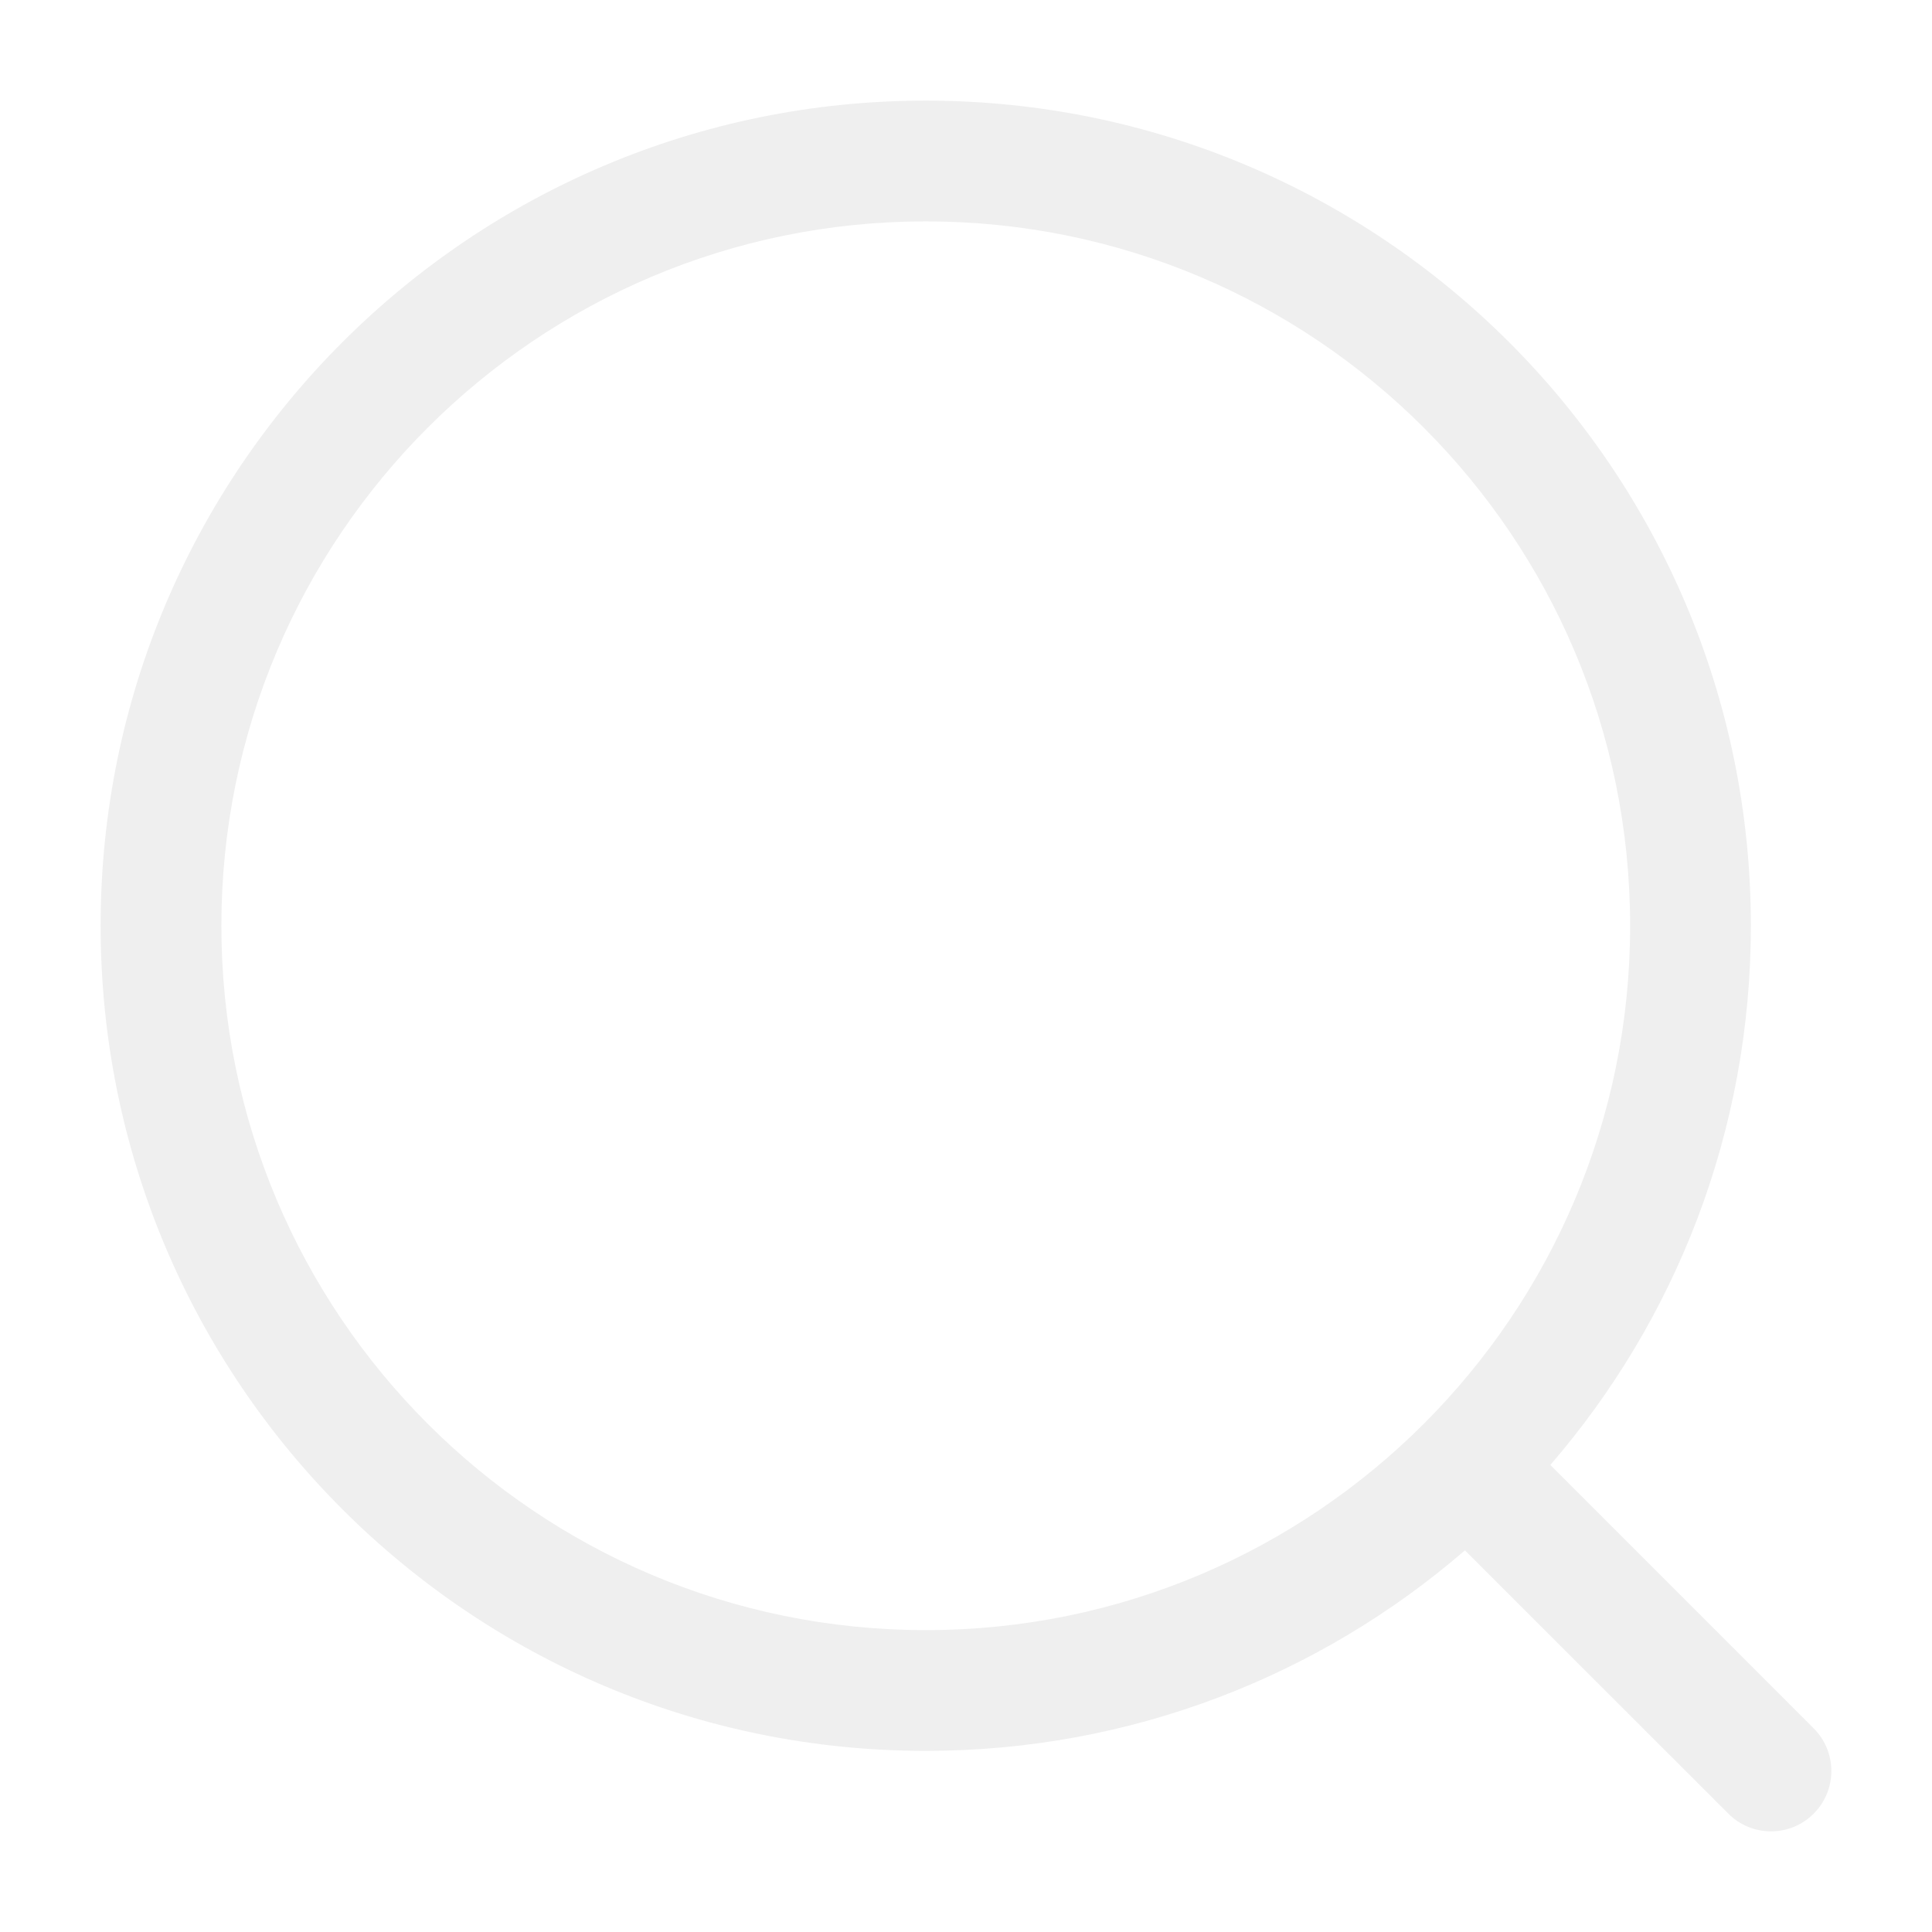
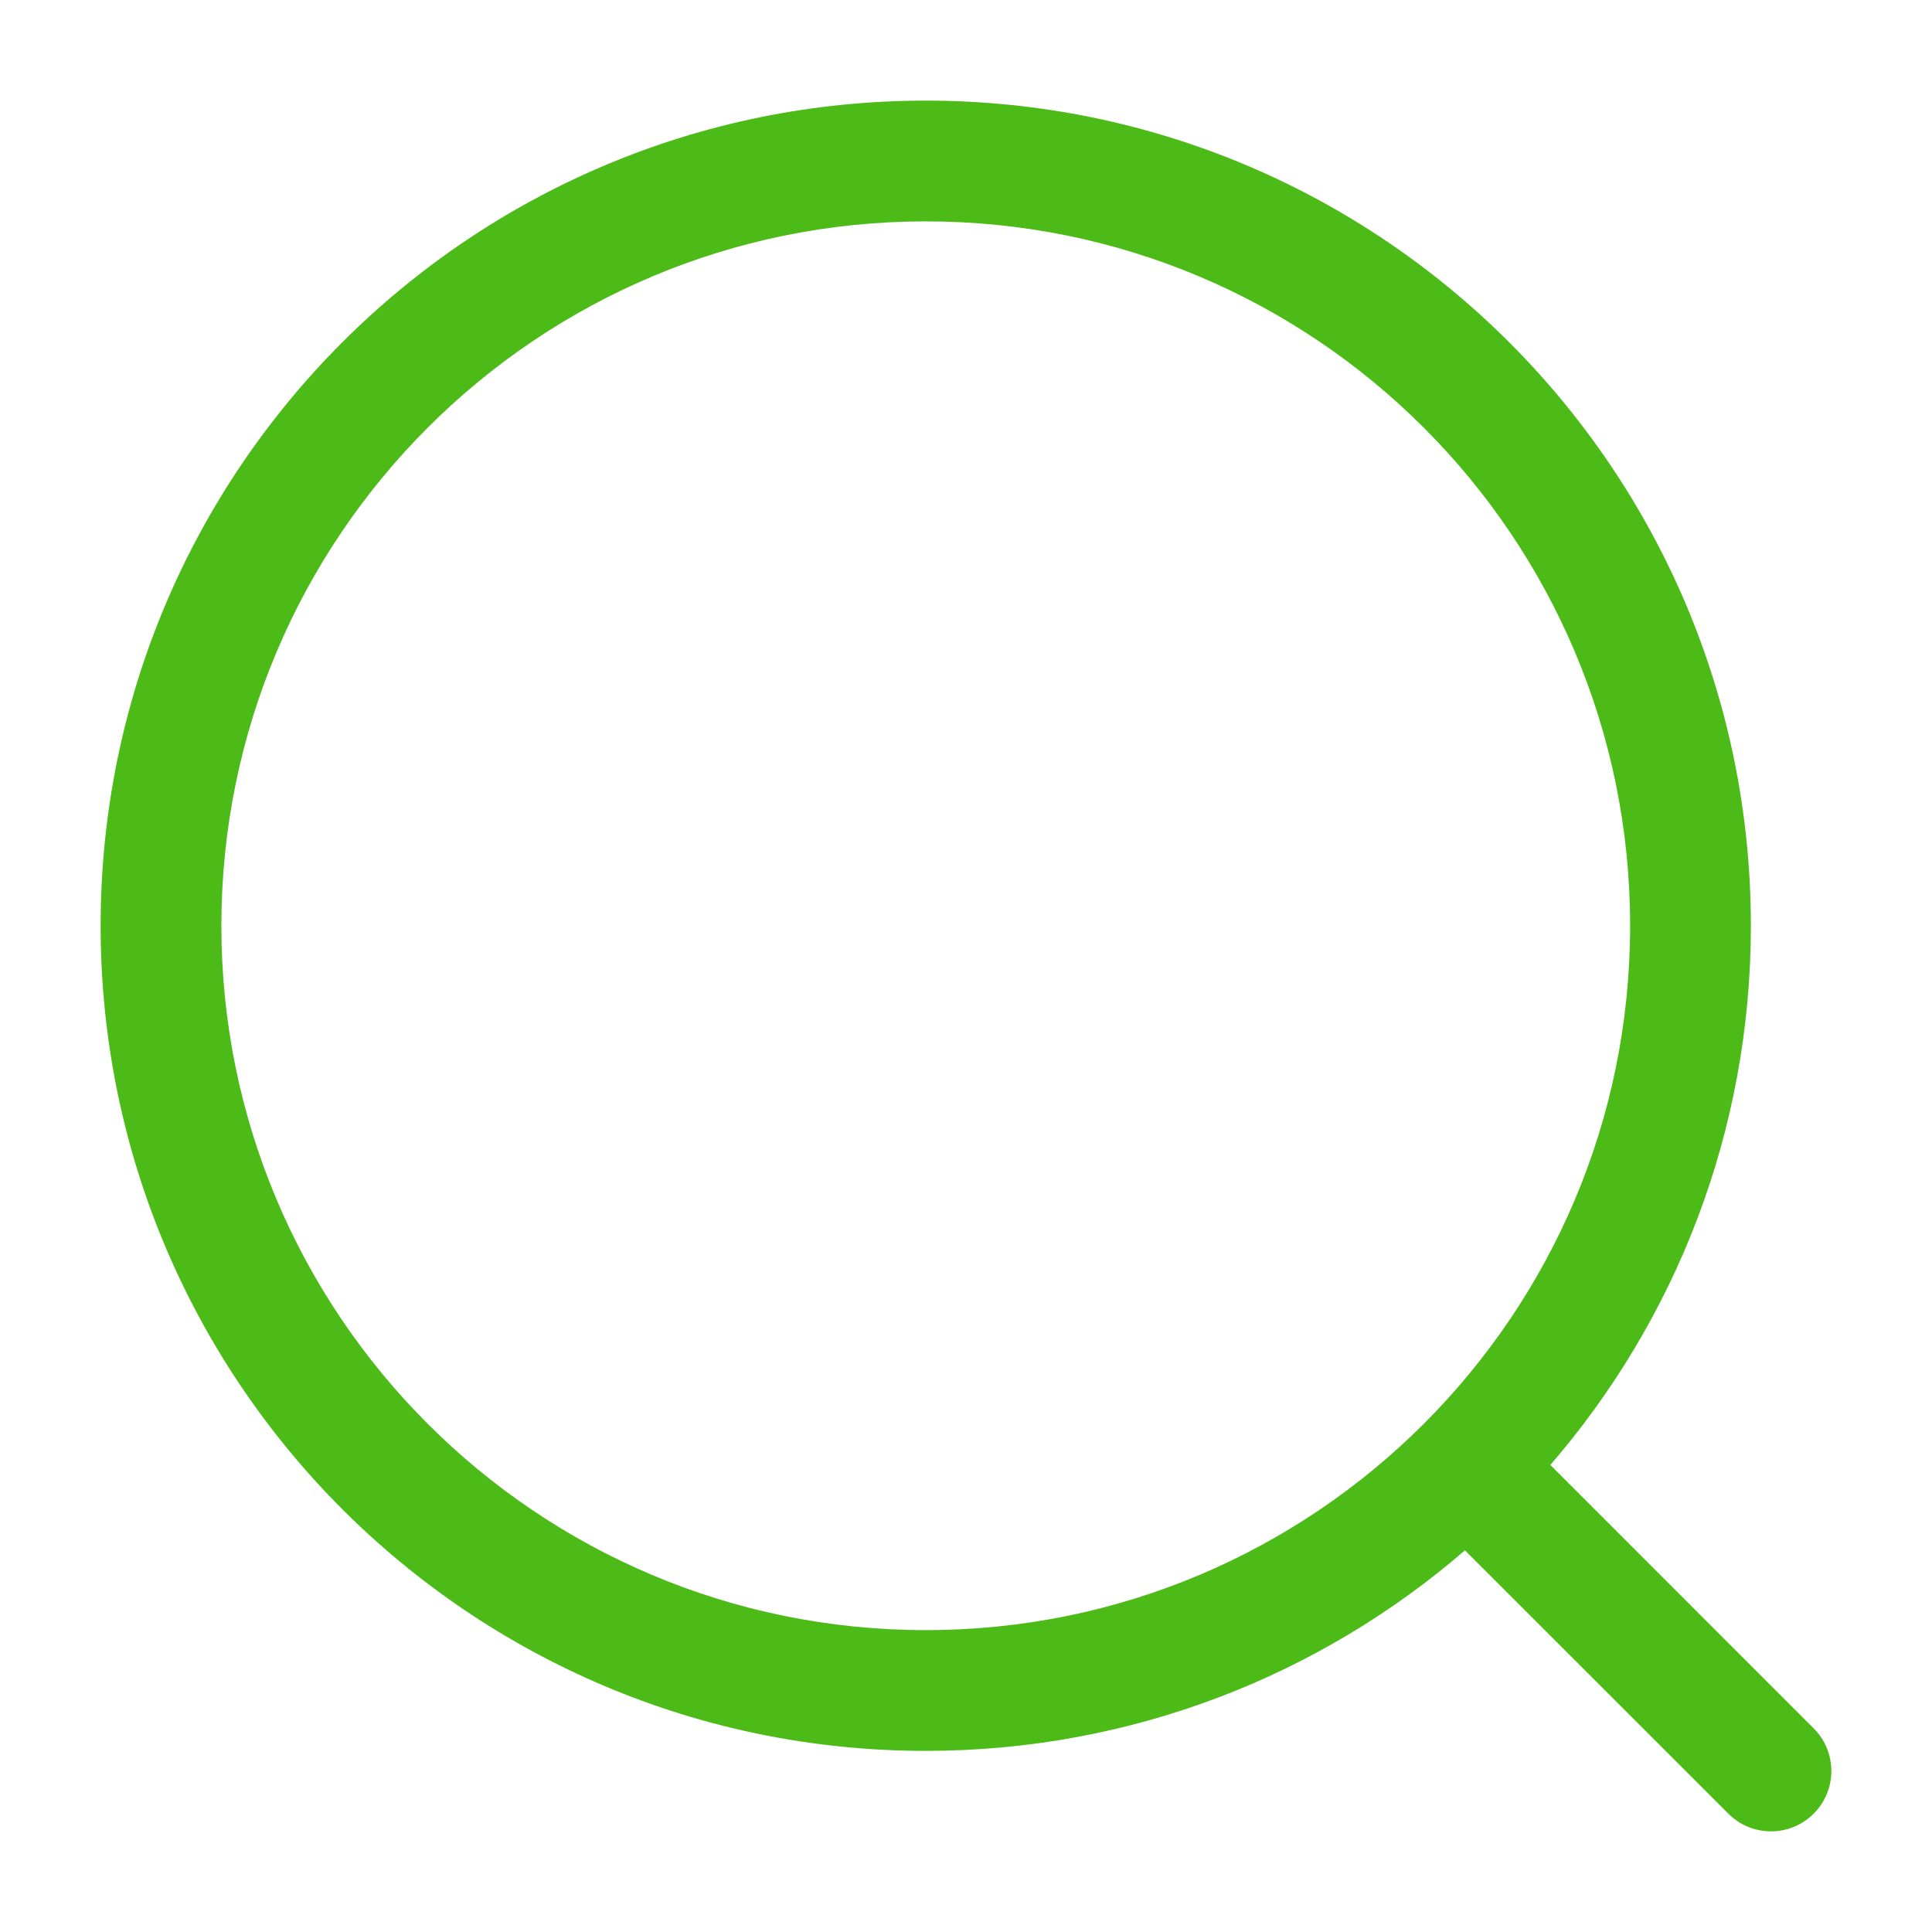
<svg xmlns="http://www.w3.org/2000/svg" width="24" height="24" viewBox="0 0 24 24" fill="none">
-   <path fill-rule="evenodd" clip-rule="evenodd" d="M11.5 2.75C6.668 2.75 2.75 6.668 2.75 11.5C2.75 16.332 6.668 20.25 11.5 20.25C16.332 20.25 20.25 16.332 20.25 11.5C20.25 6.668 16.332 2.75 11.5 2.75ZM1.25 11.5C1.25 5.839 5.839 1.25 11.5 1.25C17.161 1.25 21.75 5.839 21.75 11.5C21.75 14.06 20.811 16.402 19.259 18.198L22.53 21.47C22.823 21.763 22.823 22.237 22.53 22.53C22.237 22.823 21.763 22.823 21.47 22.53L18.198 19.259C16.402 20.811 14.06 21.75 11.5 21.75C5.839 21.75 1.25 17.161 1.25 11.5Z" fill="#EFEFEF" />
+   <path fill-rule="evenodd" clip-rule="evenodd" d="M11.5 2.75C6.668 2.75 2.75 6.668 2.75 11.5C2.75 16.332 6.668 20.25 11.5 20.25C16.332 20.25 20.25 16.332 20.25 11.5C20.25 6.668 16.332 2.75 11.5 2.75ZM1.25 11.5C1.25 5.839 5.839 1.25 11.5 1.25C17.161 1.25 21.75 5.839 21.75 11.5C21.75 14.06 20.811 16.402 19.259 18.198L22.53 21.47C22.823 21.763 22.823 22.237 22.53 22.53C22.237 22.823 21.763 22.823 21.47 22.53L18.198 19.259C16.402 20.811 14.06 21.75 11.5 21.75C5.839 21.75 1.25 17.161 1.25 11.5Z" fill="#4CBB17" />
</svg>
